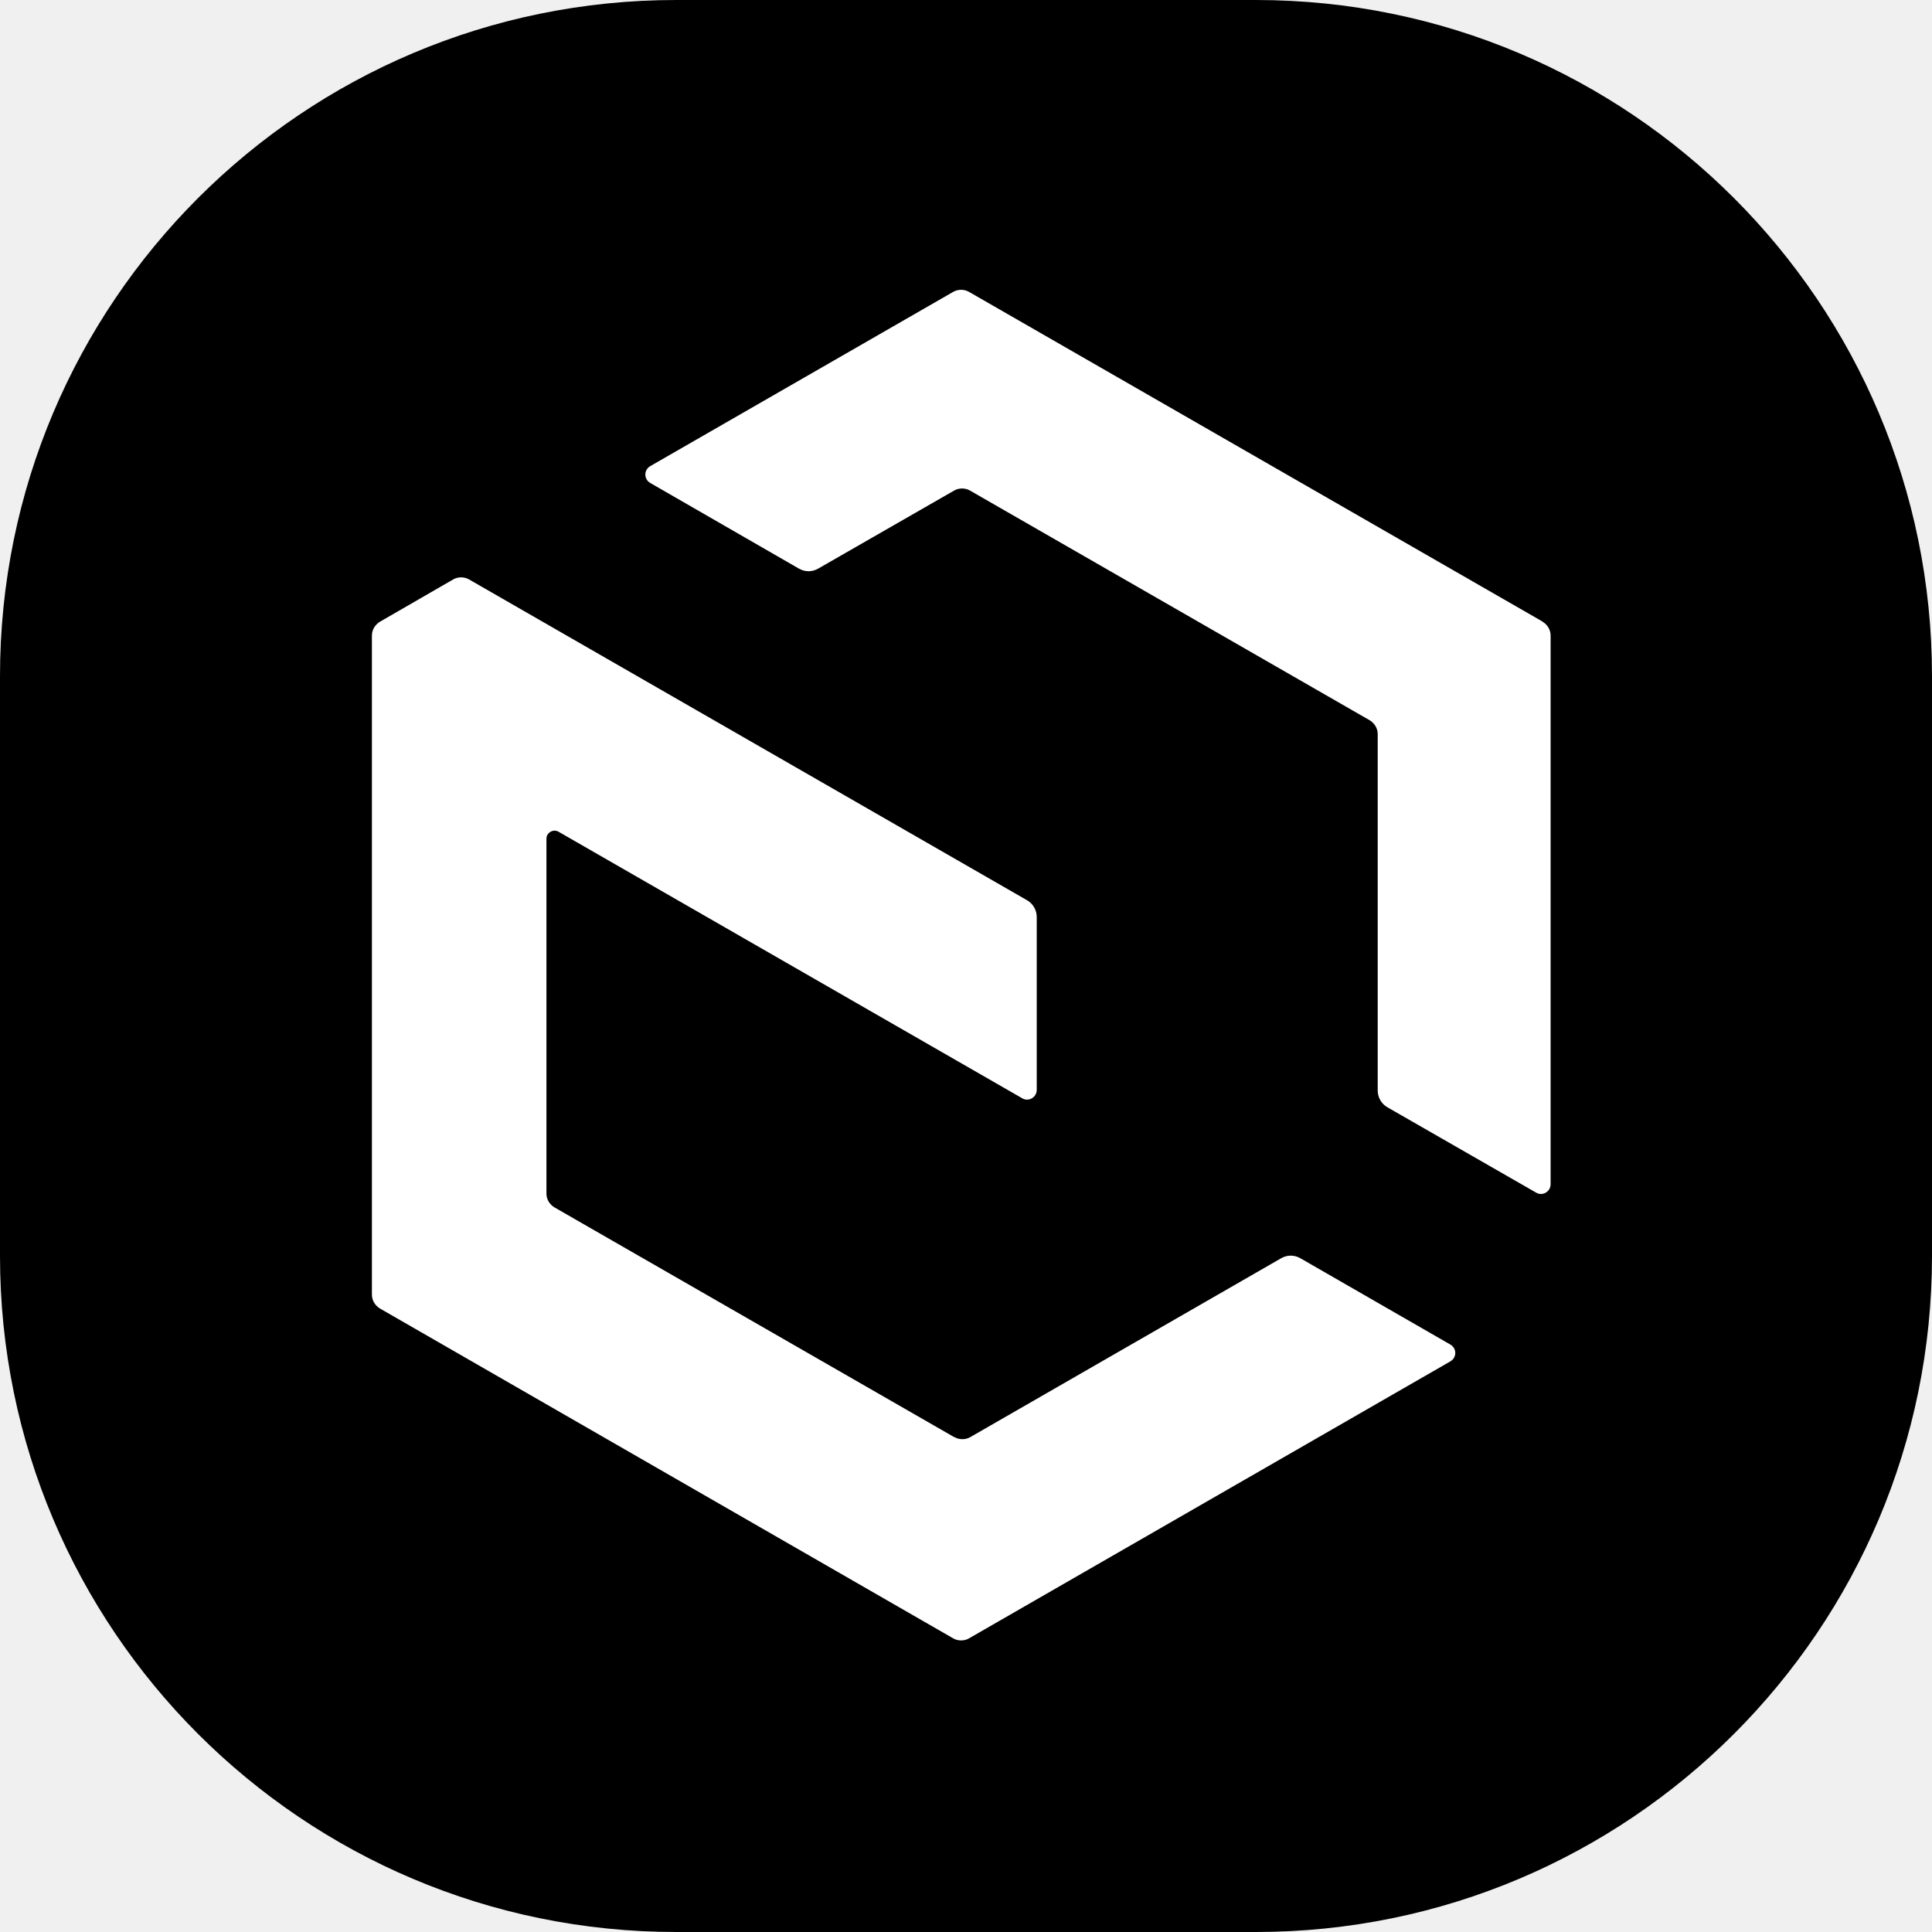
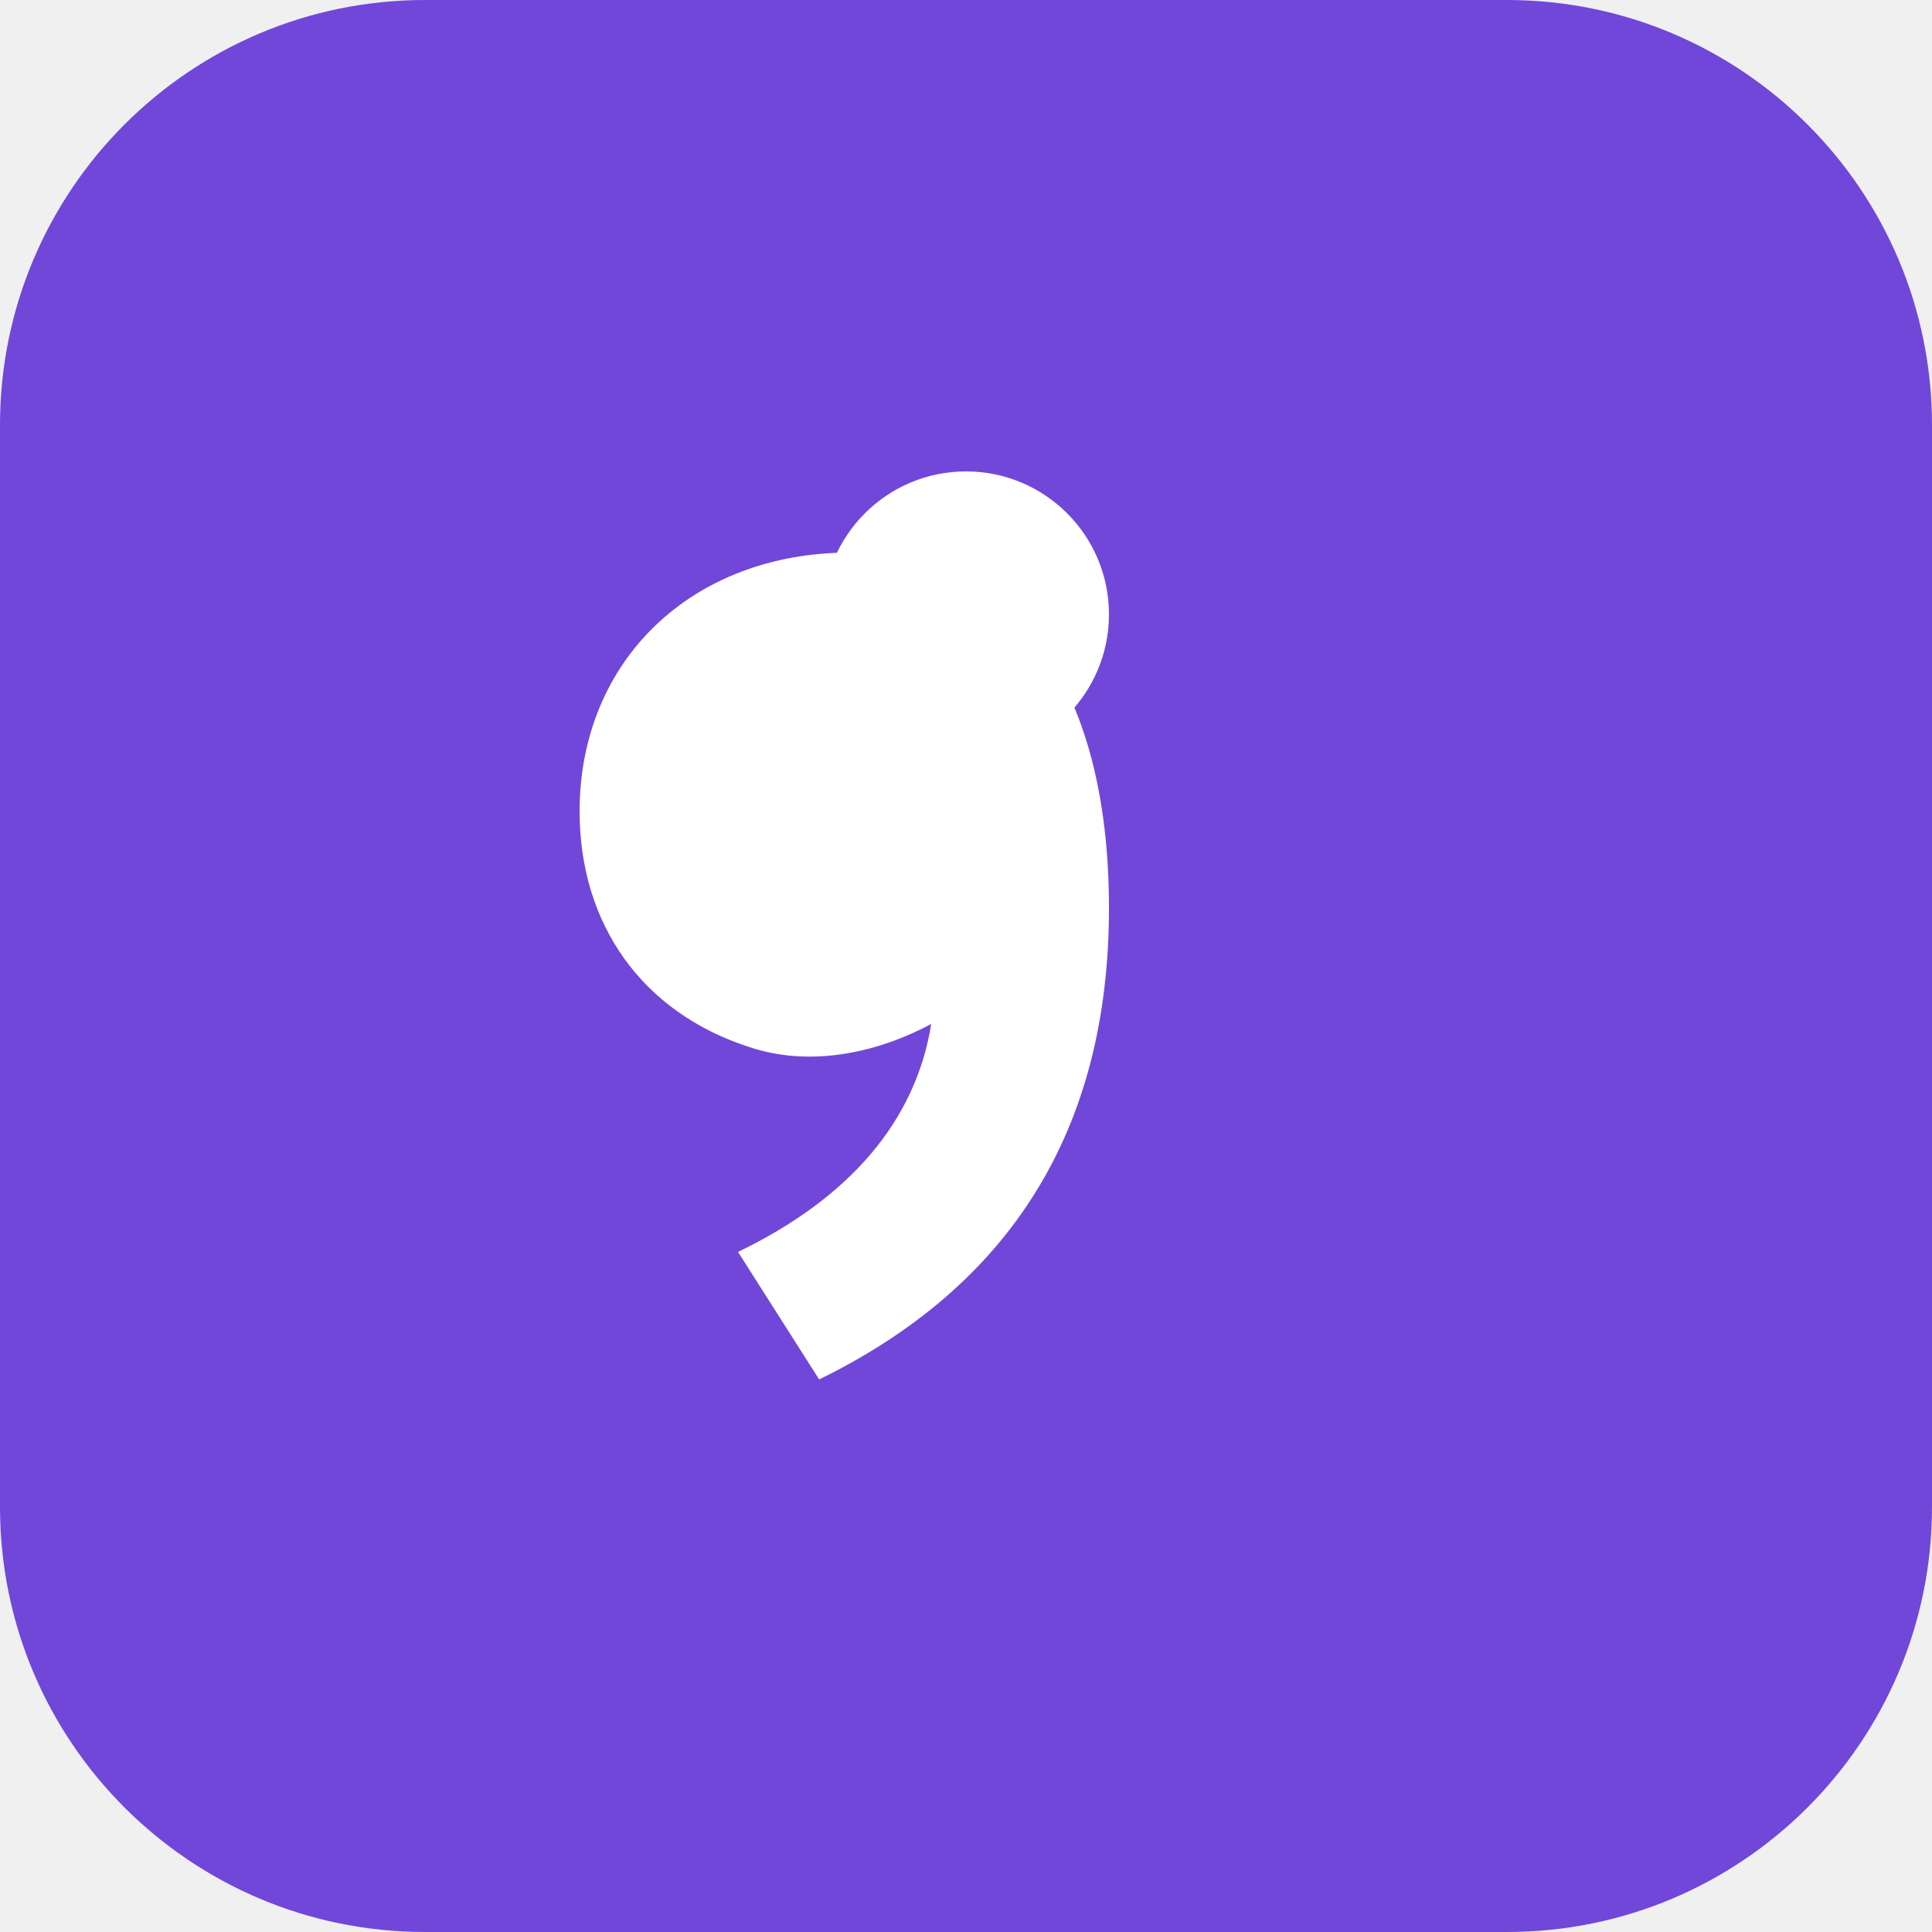
- <svg xmlns="http://www.w3.org/2000/svg" version="1.1" width="1000" height="1000">
-   <style>
-     #light-icon {
-       display: inline;
-     }
-     #dark-icon {
-       display: none;
-     }
- 
-     @media (prefers-color-scheme: dark) {
-       #light-icon {
-         display: none;
-       }
-       #dark-icon {
-         display: inline;
-       }
-     }
-   </style>
-   <g id="light-icon">
-     <svg version="1.1" width="1000" height="1000">
-       <g clip-path="url(#SvgjsClipPath1059)">
-         <rect width="1000" height="1000" fill="#000000" />
-         <g transform="matrix(5,0,0,5,192.5,150)">
-           <svg version="1.1" width="123" height="140">
-             <svg width="123" height="140" viewBox="0 0 123 140" fill="none">
-               <path d="M60.257 118.758L18.904 94.992C18.402 94.692 18.067 94.158 18.067 93.558V56.825C18.067 56.192 18.77 55.792 19.305 56.092L67.316 83.692C67.986 84.092 68.822 83.592 68.822 82.825V64.925C68.822 64.225 68.454 63.558 67.818 63.192L10.071 29.992C9.569 29.692 8.9 29.692 8.398 29.992L0.836 34.358C0.335 34.658 0 35.192 0 35.792V104.025C0 104.625 0.335 105.158 0.836 105.458L60.157 139.592C60.658 139.892 61.328 139.892 61.829 139.592L111.647 110.925C112.317 110.525 112.317 109.592 111.647 109.192L96.123 100.258C95.487 99.892 94.751 99.892 94.116 100.258L61.963 118.758C61.461 119.058 60.792 119.058 60.29 118.758H60.257Z" fill="white" />
-               <path d="M121.149 34.325L61.829 0.225C61.328 -0.075 60.658 -0.075 60.157 0.225L28.807 18.258C28.138 18.658 28.138 19.592 28.807 19.992L44.197 28.858C44.833 29.225 45.569 29.225 46.205 28.858L60.257 20.792C60.759 20.492 61.428 20.492 61.93 20.792L103.283 44.558C103.785 44.858 104.12 45.392 104.12 45.992V82.892C104.12 83.592 104.488 84.258 105.123 84.625L120.514 93.458C121.183 93.858 122.019 93.358 122.019 92.592V35.792C122.019 35.192 121.685 34.658 121.183 34.358L121.149 34.325Z" fill="white" />
-             </svg>
-           </svg>
-         </g>
-       </g>
-       <defs>
-         <clipPath id="SvgjsClipPath1059">
-           <rect width="1000" height="1000" x="0" y="0" rx="350" ry="350" />
-         </clipPath>
-       </defs>
-     </svg>
-   </g>
-   <g id="dark-icon">
-     <svg version="1.1" width="1000" height="1000">
-       <g clip-path="url(#SvgjsClipPath1060)">
-         <rect width="1000" height="1000" fill="#000000" />
-         <g transform="matrix(5,0,0,5,192.5,150)">
-           <svg version="1.1" width="123" height="140">
-             <svg width="123" height="140" viewBox="0 0 123 140" fill="none">
-               <path d="M60.257 118.758L18.904 94.992C18.402 94.692 18.067 94.158 18.067 93.558V56.825C18.067 56.192 18.77 55.792 19.305 56.092L67.316 83.692C67.986 84.092 68.822 83.592 68.822 82.825V64.925C68.822 64.225 68.454 63.558 67.818 63.192L10.071 29.992C9.569 29.692 8.9 29.692 8.398 29.992L0.836 34.358C0.335 34.658 0 35.192 0 35.792V104.025C0 104.625 0.335 105.158 0.836 105.458L60.157 139.592C60.658 139.892 61.328 139.892 61.829 139.592L111.647 110.925C112.317 110.525 112.317 109.592 111.647 109.192L96.123 100.258C95.487 99.892 94.751 99.892 94.116 100.258L61.963 118.758C61.461 119.058 60.792 119.058 60.29 118.758H60.257Z" fill="white" />
-               <path d="M121.149 34.325L61.829 0.225C61.328 -0.075 60.658 -0.075 60.157 0.225L28.807 18.258C28.138 18.658 28.138 19.592 28.807 19.992L44.197 28.858C44.833 29.225 45.569 29.225 46.205 28.858L60.257 20.792C60.759 20.492 61.428 20.492 61.93 20.792L103.283 44.558C103.785 44.858 104.12 45.392 104.12 45.992V82.892C104.12 83.592 104.488 84.258 105.123 84.625L120.514 93.458C121.183 93.858 122.019 93.358 122.019 92.592V35.792C122.019 35.192 121.685 34.658 121.183 34.358L121.149 34.325Z" fill="white" />
-             </svg>
-           </svg>
-         </g>
-       </g>
-       <defs>
-         <clipPath id="SvgjsClipPath1060">
-           <rect width="1000" height="1000" x="0" y="0" rx="350" ry="350" />
-         </clipPath>
-       </defs>
-     </svg>
-   </g>
+ <svg xmlns="http://www.w3.org/2000/svg" viewBox="0 0 1000 1000" width="1000" height="1000">
+   <rect width="1000" height="1000" rx="220" fill="#7147d9" />
+   <circle cx="500" cy="318" r="74" fill="#ffffff" />
+   <path d="M574 470c0 116-52 196-150 244l-42-66c58-28 92-68 100-118-30 16-64 22-94 12-56-18-88-64-88-122 0-78 58-134 140-134 84 0 134 68 134 184Z" fill="#ffffff" />
</svg>
